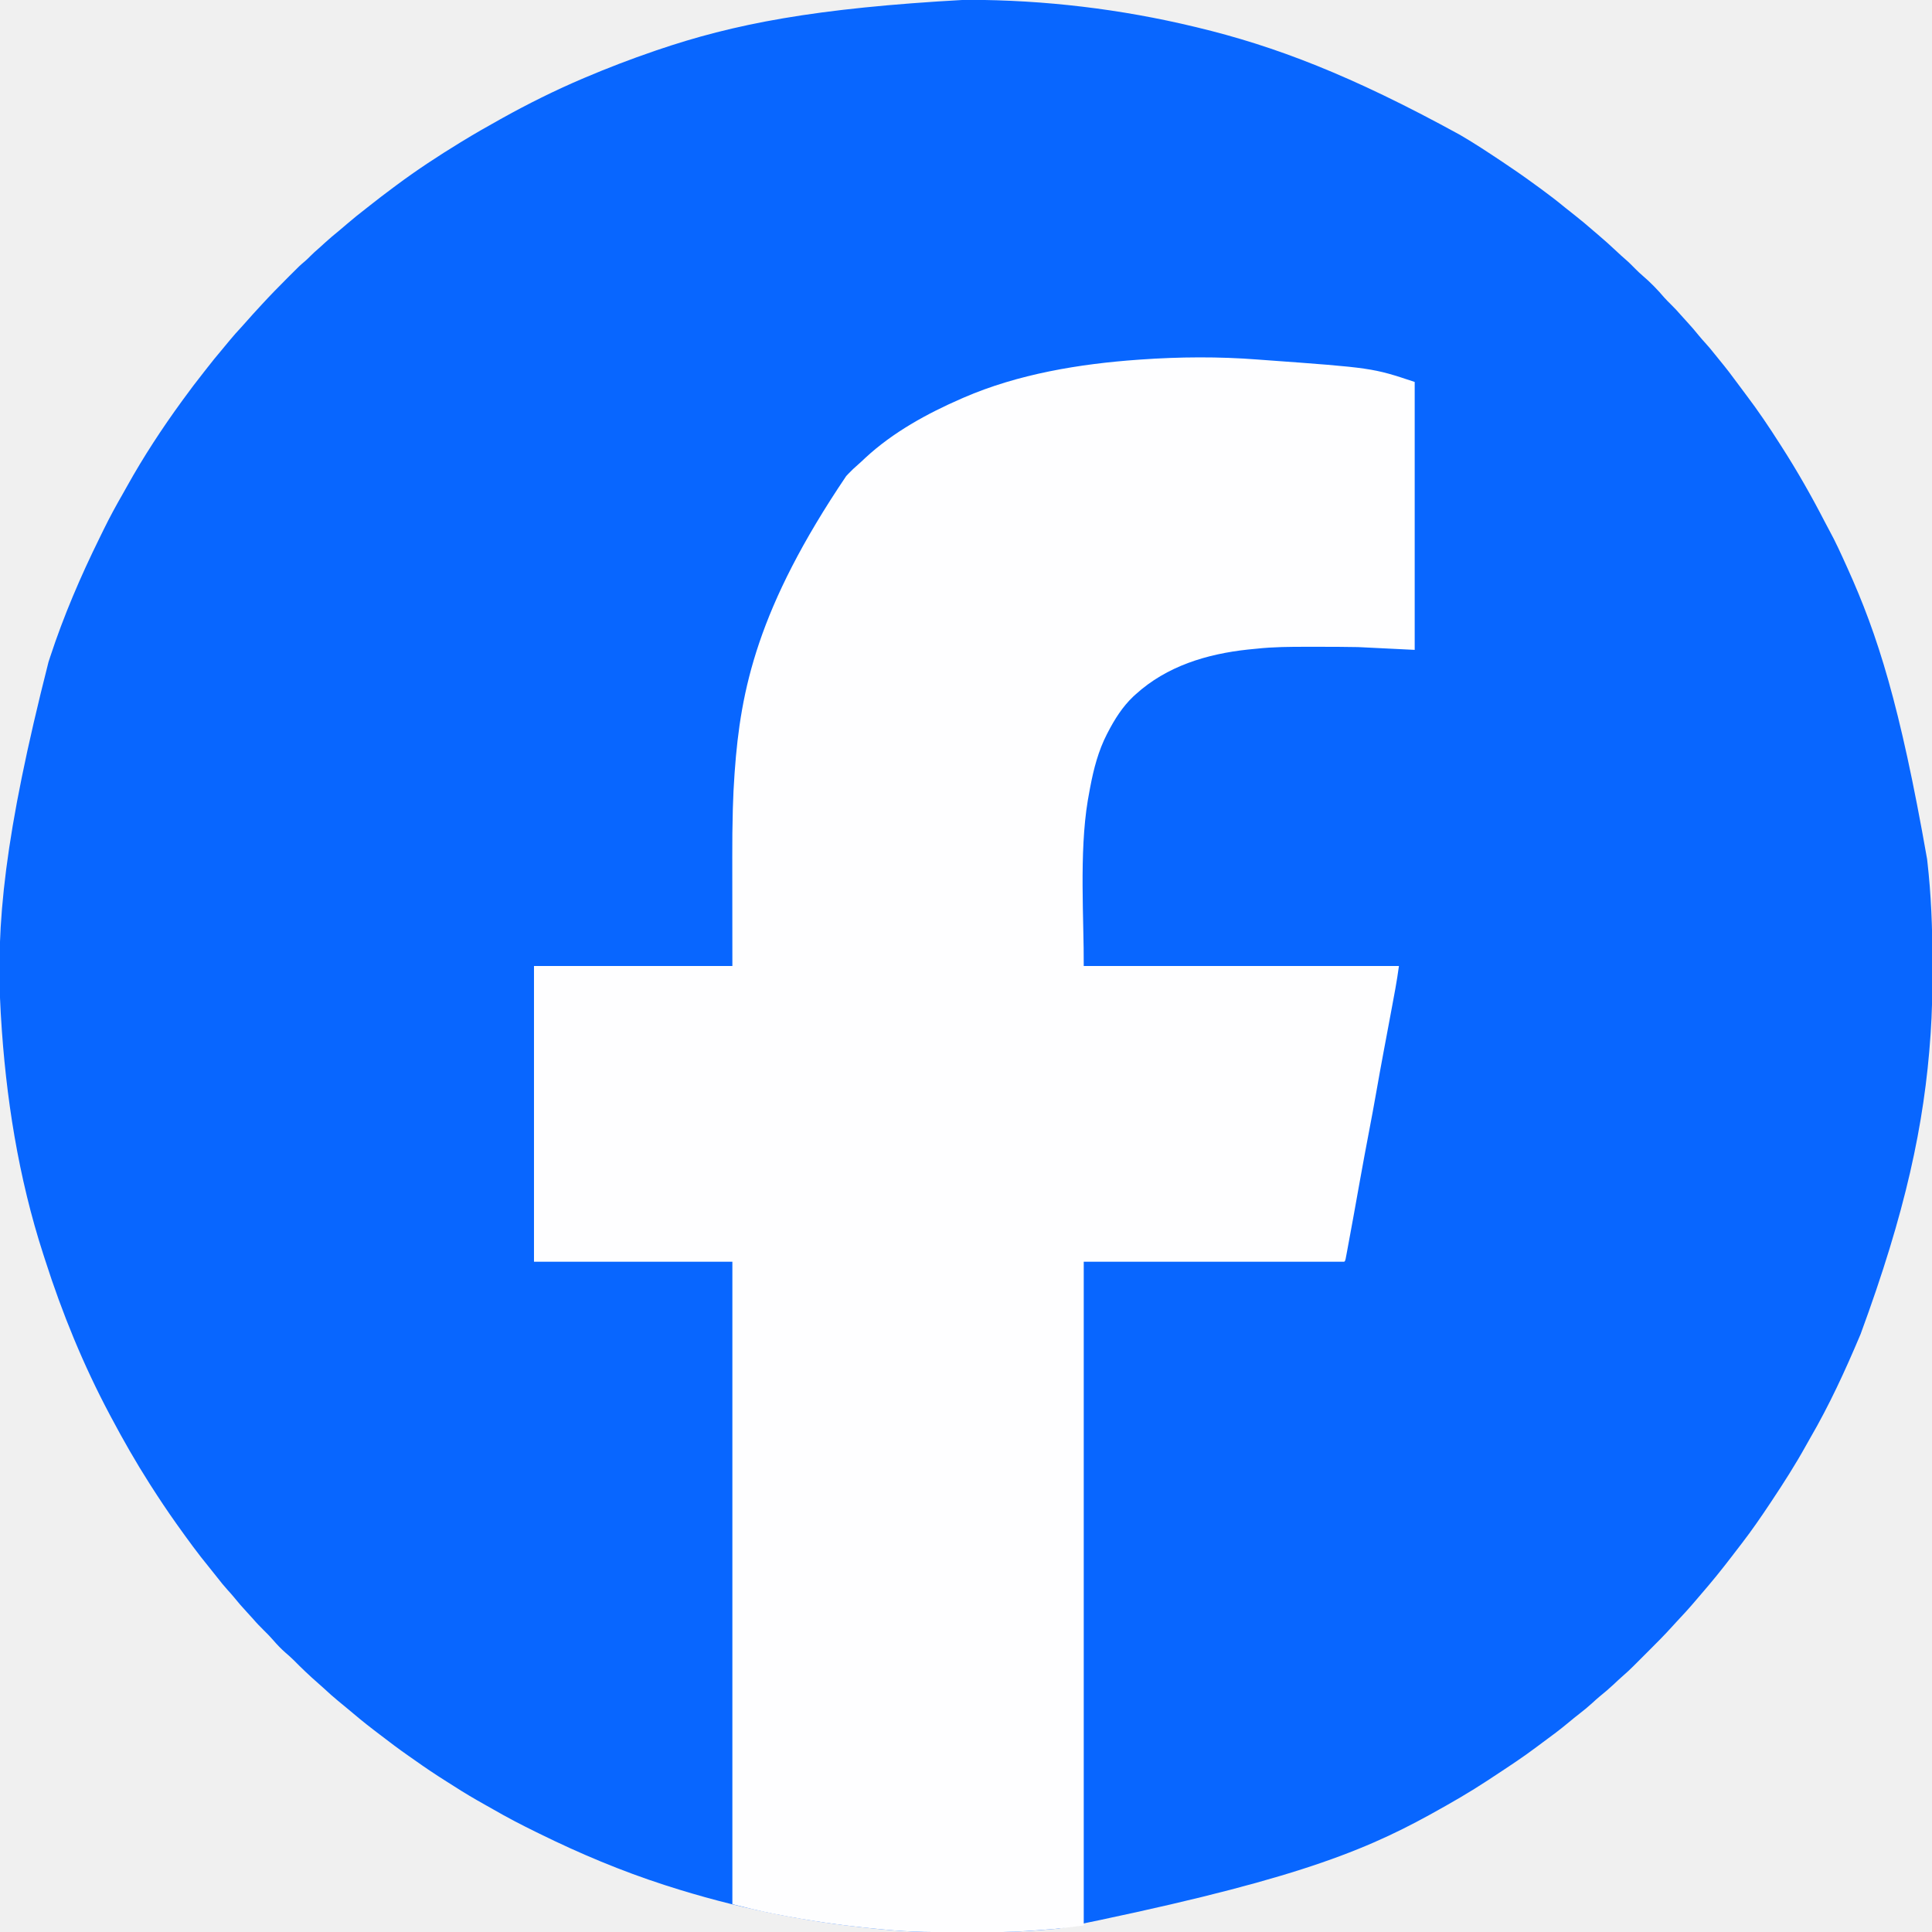
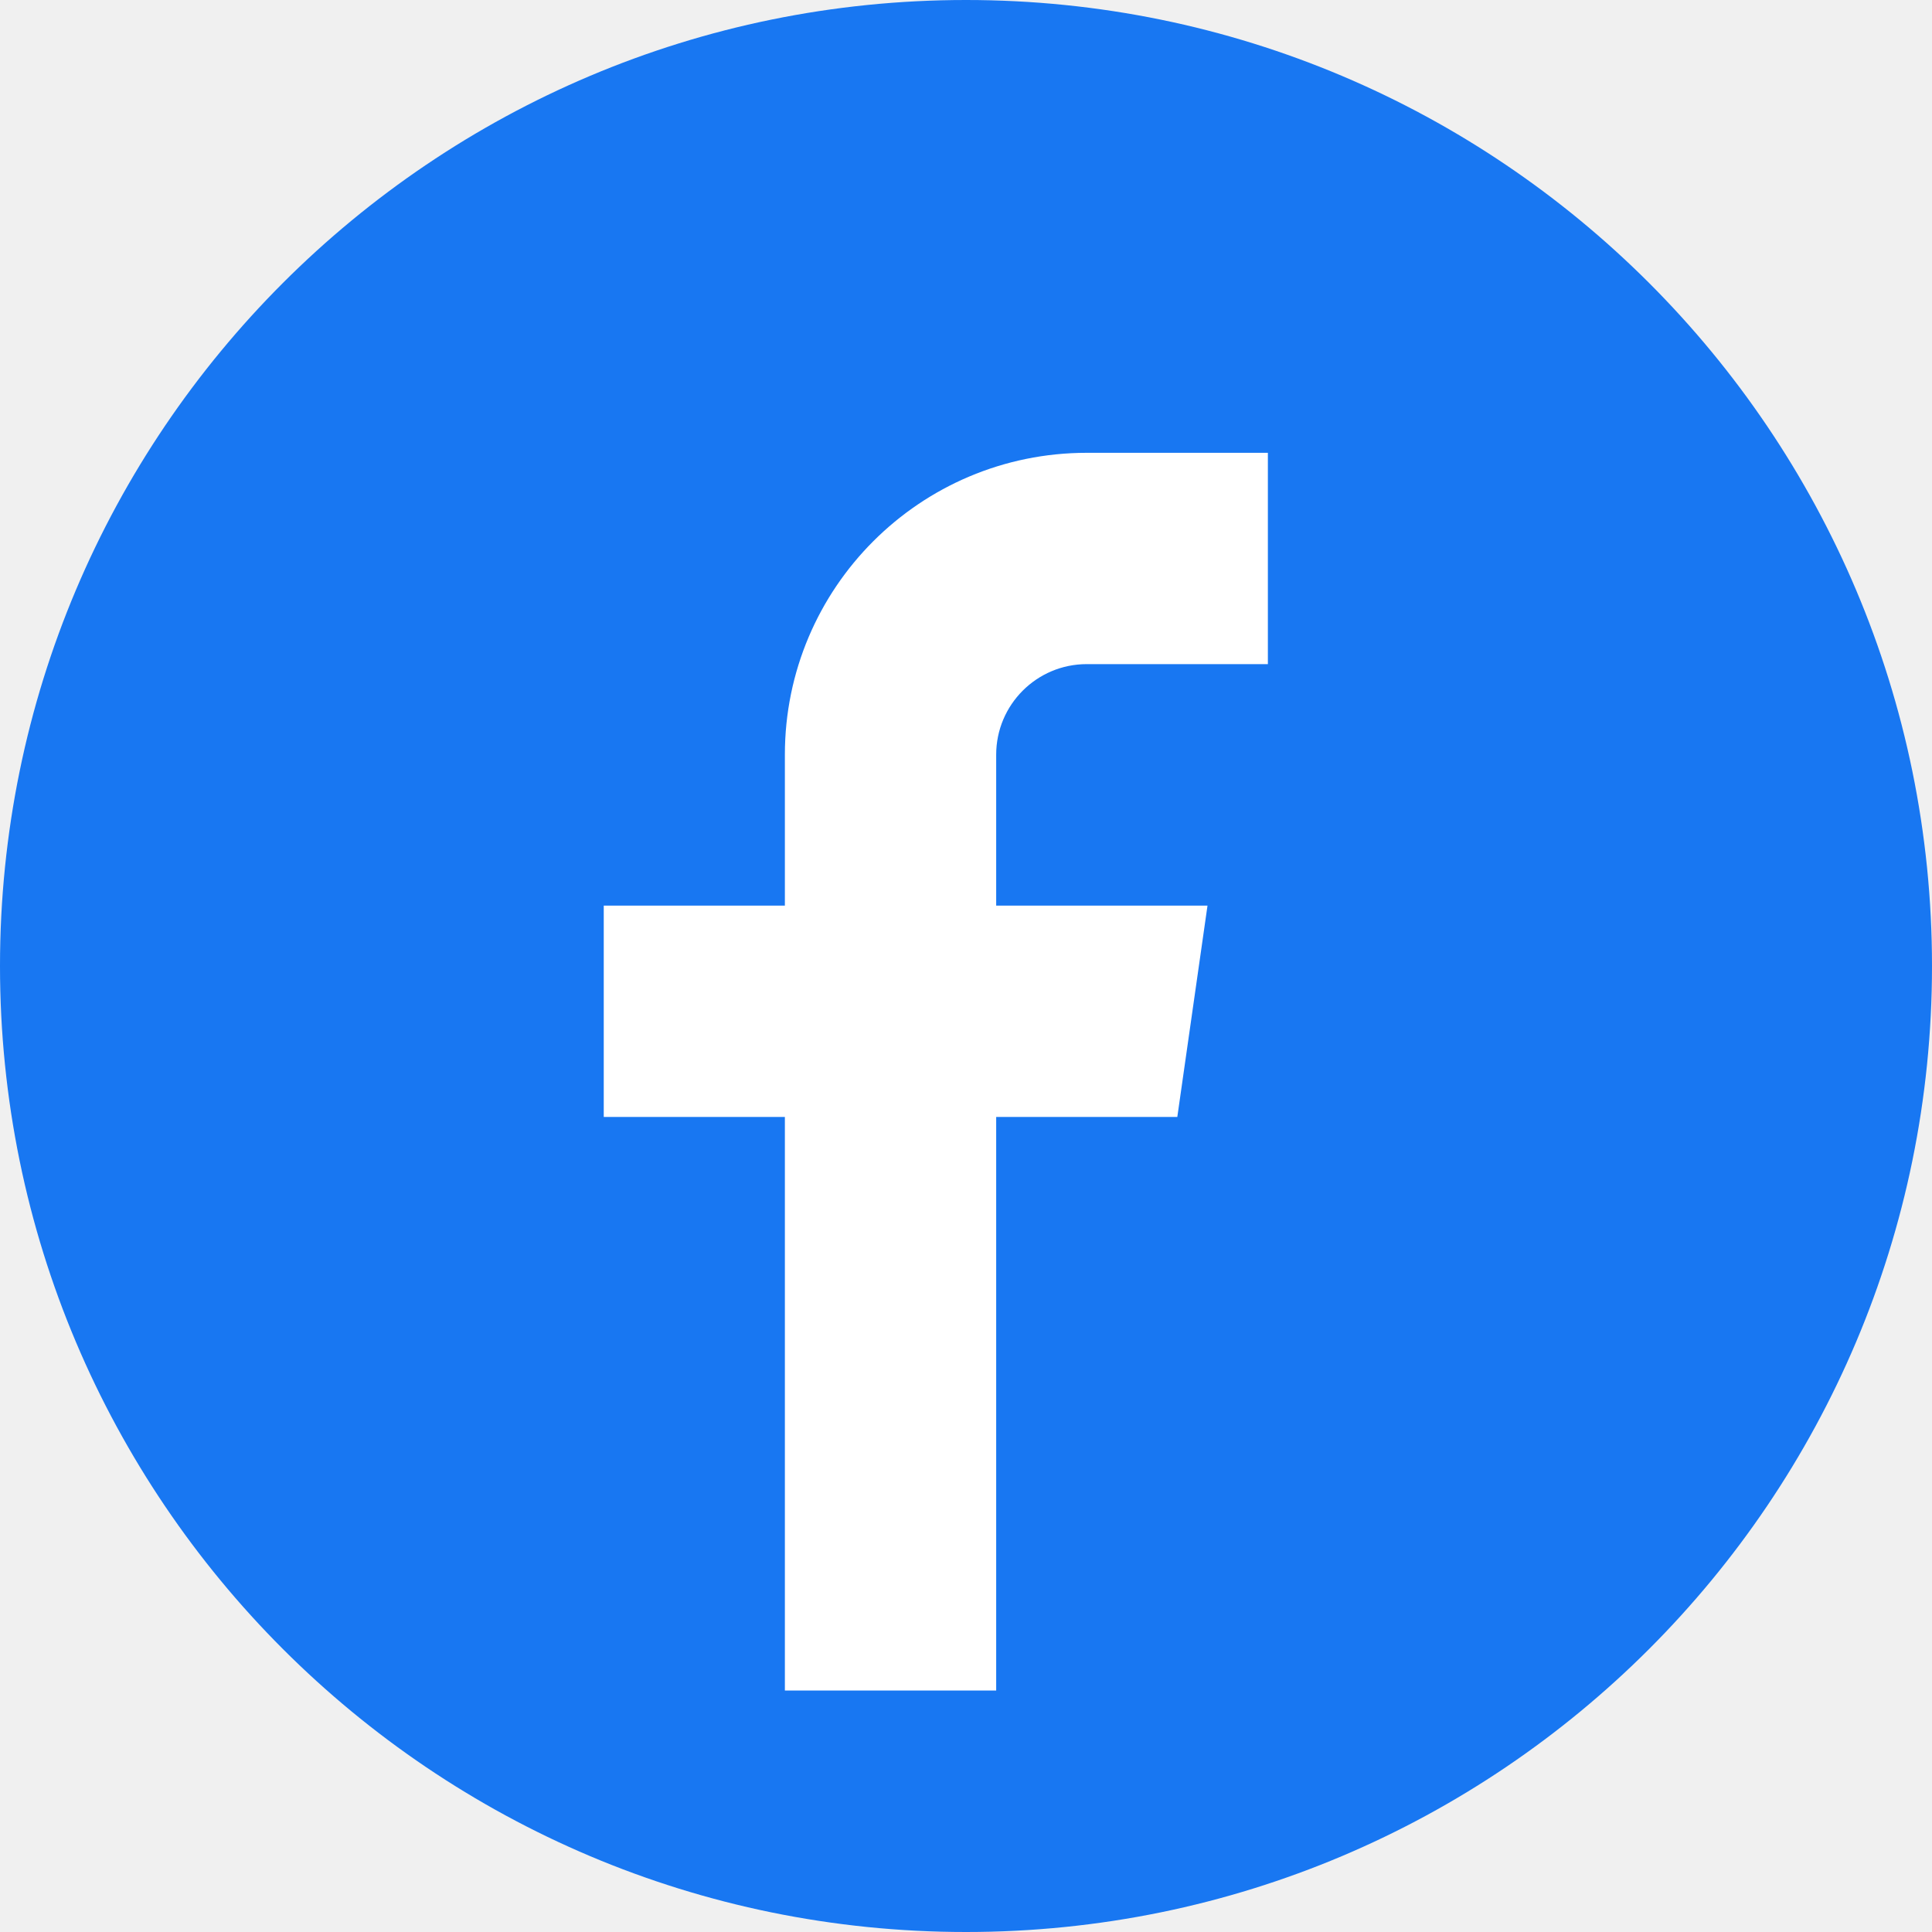
- <svg xmlns="http://www.w3.org/2000/svg" version="1.1" width="2084" height="2084">
-   <path d="M0 0 C1.158 0.001 2.315 0.001 3.508 0.002 C85.983 0.117 167.943 9.876 248.125 29.188 C248.865 29.365 249.604 29.542 250.366 29.725 C334.622 49.957 416.808 81.42 533.125 145.188 C534.021 145.709 534.917 146.231 535.84 146.768 C550.049 155.07 563.742 164.136 577.438 173.25 C578.327 173.841 579.216 174.431 580.132 175.04 C591.695 182.731 603.072 190.632 614.277 198.835 C616.671 200.587 619.074 202.324 621.477 204.062 C630.31 210.504 638.918 217.149 647.355 224.102 C650.937 227.05 654.585 229.906 658.25 232.75 C664.804 237.859 671.106 243.233 677.379 248.68 C679.107 250.172 680.846 251.649 682.59 253.121 C689.549 259.008 696.299 265.07 702.932 271.321 C706.029 274.238 709.138 277.113 712.375 279.875 C716.135 283.104 719.588 286.623 723.066 290.148 C725.608 292.711 728.182 295.169 730.938 297.5 C739.343 304.69 747.216 312.758 754.355 321.199 C756.673 323.803 759.145 326.24 761.625 328.688 C765.329 332.347 768.878 336.077 772.258 340.039 C774.153 342.22 776.105 344.342 778.071 346.46 C782.902 351.666 787.486 356.999 791.941 362.535 C794.119 365.18 796.378 367.72 798.688 370.25 C802.241 374.159 805.585 378.174 808.852 382.324 C810.556 384.471 812.278 386.594 814.023 388.707 C821.23 397.444 828.061 406.394 834.73 415.547 C837.302 419.076 839.916 422.567 842.56 426.042 C855.577 443.177 867.55 461.056 879.125 479.188 C879.625 479.965 880.124 480.743 880.639 481.544 C897.584 507.931 913.096 535.189 927.465 563.059 C929.008 566.049 930.567 569.026 932.191 571.973 C939.193 584.705 945.14 597.956 951.125 611.188 C951.411 611.818 951.696 612.449 951.991 613.099 C984.413 684.797 1008.538 760.056 1037.812 926.75 C1037.958 928.007 1037.958 928.007 1038.106 929.29 C1042.186 965.023 1043.644 1000.921 1043.516 1036.865 C1043.499 1041.717 1043.509 1046.569 1043.526 1051.421 C1043.589 1072.225 1043.122 1092.926 1041.742 1113.688 C1041.681 1114.613 1041.619 1115.539 1041.556 1116.493 C1035.001 1213.08 1014.383 1308.169 966.125 1439.188 C965.74 1440.102 965.74 1440.102 965.348 1441.035 C949.457 1478.738 932.254 1516.097 911.677 1551.494 C910.078 1554.268 908.515 1557.06 906.961 1559.859 C895.548 1580.394 882.948 1600.078 869.938 1619.625 C869.44 1620.373 868.943 1621.121 868.43 1621.892 C858.687 1636.526 848.741 1651.013 838 1664.938 C837.323 1665.821 836.645 1666.704 835.947 1667.615 C834.613 1669.354 833.278 1671.092 831.94 1672.829 C830.344 1674.902 828.753 1676.979 827.164 1679.059 C822.235 1685.503 817.232 1691.882 812.125 1698.188 C811.441 1699.036 810.756 1699.884 810.051 1700.758 C804.88 1707.126 799.578 1713.373 794.223 1719.586 C792.198 1721.935 790.185 1724.294 788.184 1726.664 C781.38 1734.703 774.308 1742.441 767.075 1750.094 C765.681 1751.591 764.303 1753.102 762.935 1754.623 C754.621 1763.844 745.86 1772.604 737.072 1781.371 C734.429 1784.008 731.791 1786.651 729.154 1789.295 C727.453 1790.995 725.752 1792.695 724.051 1794.395 C723.274 1795.174 722.496 1795.953 721.695 1796.756 C717.554 1800.88 713.336 1804.848 708.899 1808.652 C705.955 1811.201 703.145 1813.891 700.312 1816.562 C695.288 1821.269 690.135 1825.716 684.758 1830.02 C682.015 1832.278 679.416 1834.645 676.812 1837.062 C672.284 1841.226 667.59 1845.05 662.728 1848.807 C658.768 1851.874 654.893 1855.023 651.05 1858.235 C642.12 1865.696 632.891 1872.645 623.471 1879.473 C621.25 1881.096 619.051 1882.744 616.859 1884.406 C601.99 1895.632 586.412 1905.81 570.855 1916.048 C568.601 1917.533 566.352 1919.025 564.102 1920.516 C544.679 1933.311 524.477 1944.945 504.125 1956.188 C502.632 1957.012 502.632 1957.012 501.109 1957.854 C425.126 1999.654 344.004 2031.258 101.125 2080.5 C99.963 2080.613 99.963 2080.613 98.778 2080.729 C92.899 2081.291 87.015 2081.755 81.125 2082.188 C79.984 2082.274 78.842 2082.36 77.667 2082.449 C53.409 2084.23 29.206 2084.551 4.889 2084.506 C1.83 2084.5 -1.23 2084.497 -4.289 2084.494 C-32.385 2084.459 -60.378 2084.272 -88.357 2081.441 C-91.012 2081.174 -93.668 2080.92 -96.325 2080.667 C-173.045 2073.302 -248.512 2057.845 -321.875 2034.188 C-322.64 2033.941 -323.405 2033.695 -324.194 2033.441 C-370.464 2018.486 -415.273 1999.669 -458.875 1978.188 C-460.075 1977.6 -461.275 1977.013 -462.475 1976.427 C-478.297 1968.685 -493.845 1960.615 -509.095 1951.785 C-511.964 1950.137 -514.848 1948.519 -517.738 1946.91 C-529.198 1940.524 -540.403 1933.868 -551.427 1926.757 C-554.022 1925.094 -556.63 1923.453 -559.242 1921.816 C-570.923 1914.481 -582.319 1906.835 -593.554 1898.834 C-595.748 1897.277 -597.953 1895.737 -600.164 1894.203 C-610.85 1886.771 -621.207 1878.938 -631.521 1870.999 C-633.58 1869.414 -635.644 1867.836 -637.711 1866.262 C-647.391 1858.879 -656.766 1851.16 -666.037 1843.274 C-669.465 1840.362 -672.935 1837.51 -676.438 1834.688 C-681.515 1830.557 -686.321 1826.179 -691.117 1821.73 C-693.278 1819.738 -695.458 1817.79 -697.688 1815.875 C-707.037 1807.755 -715.979 1799.167 -724.676 1790.355 C-727.329 1787.74 -730.117 1785.321 -732.941 1782.895 C-737.642 1778.744 -741.995 1774.269 -746.062 1769.5 C-749.319 1765.704 -752.821 1762.202 -756.375 1758.688 C-760.414 1754.689 -764.332 1750.669 -768.012 1746.332 C-770.016 1744.025 -772.088 1741.794 -774.174 1739.562 C-779.249 1734.129 -784.082 1728.59 -788.738 1722.789 C-790.834 1720.238 -793.015 1717.804 -795.25 1715.375 C-799.23 1711.002 -802.888 1706.446 -806.51 1701.778 C-809.51 1697.912 -812.565 1694.098 -815.669 1690.315 C-827.359 1676.069 -838.177 1661.187 -848.875 1646.188 C-849.714 1645.012 -849.714 1645.012 -850.57 1643.813 C-860.043 1630.509 -869.077 1616.946 -877.875 1603.188 C-878.495 1602.218 -879.115 1601.248 -879.754 1600.25 C-894.484 1577.141 -908.03 1553.389 -920.875 1529.188 C-921.419 1528.167 -921.964 1527.147 -922.525 1526.095 C-950.922 1472.738 -973.776 1416.818 -992.203 1359.28 C-992.843 1357.288 -993.489 1355.298 -994.138 1353.309 C-1021.08 1270.164 -1034.751 1183.26 -1039.875 1096.188 C-1039.983 1094.42 -1039.983 1094.42 -1040.093 1092.616 C-1045.636 997.602 -1035.951 900.81 -988.555 714.245 C-987.911 712.298 -987.273 710.349 -986.636 708.4 C-972.198 664.457 -953.945 621.947 -933.502 580.489 C-931.924 577.286 -930.358 574.077 -928.793 570.867 C-922.477 557.99 -915.664 545.469 -908.507 533.042 C-906.881 530.198 -905.282 527.341 -903.691 524.477 C-886.129 492.898 -866.145 462.402 -844.875 433.188 C-844.049 432.049 -844.049 432.049 -843.207 430.888 C-836.061 421.059 -828.773 411.366 -821.202 401.861 C-819.837 400.139 -818.485 398.407 -817.137 396.672 C-812.173 390.29 -807.113 384.019 -801.859 377.873 C-798.976 374.499 -796.159 371.082 -793.375 367.625 C-789.248 362.551 -784.874 357.75 -780.43 352.957 C-778.374 350.728 -776.359 348.48 -774.375 346.188 C-770.155 341.331 -765.802 336.598 -761.434 331.875 C-760.403 330.759 -759.374 329.64 -758.348 328.519 C-749.457 318.81 -740.235 309.442 -730.938 300.125 C-730.351 299.536 -729.765 298.948 -729.162 298.341 C-717.614 286.754 -717.614 286.754 -711.508 281.606 C-709.709 280.044 -708.042 278.388 -706.375 276.688 C-703.408 273.673 -700.302 270.888 -697.098 268.129 C-694.545 265.899 -692.056 263.607 -689.562 261.312 C-685.1 257.242 -680.512 253.386 -675.812 249.594 C-672.511 246.89 -669.288 244.106 -666.062 241.312 C-659.734 235.85 -653.224 230.661 -646.616 225.542 C-644.885 224.196 -643.164 222.838 -641.445 221.477 C-633.374 215.083 -625.203 208.833 -616.927 202.707 C-615.598 201.723 -614.27 200.736 -612.944 199.746 C-591.094 183.468 -568.106 168.414 -544.875 154.188 C-544.1 153.712 -543.326 153.237 -542.528 152.748 C-529.158 144.573 -515.571 136.799 -501.875 129.188 C-500.959 128.676 -500.042 128.165 -499.098 127.639 C-471.104 112.074 -442.342 97.747 -412.875 85.188 C-412.162 84.883 -411.449 84.579 -410.714 84.266 C-385.763 73.643 -360.53 63.973 -334.875 55.188 C-334.153 54.94 -333.431 54.692 -332.687 54.437 C-249.375 25.954 -162.189 8.985 0 0 Z " fill="#0866FF" transform="translate(1040.875,-0.1875)" />
-   <path d="M0 0 C2.425 0.186 4.85 0.361 7.276 0.536 C123.749 8.989 123.749 8.989 169.313 24.177 C169.313 119.547 169.313 214.917 169.313 313.177 C139.118 311.692 139.118 311.692 108.313 310.177 C93.772 309.96 79.267 309.781 64.73 309.855 C61.001 309.868 57.272 309.863 53.543 309.858 C35.136 309.839 16.842 309.919 -1.479 311.934 C-4.487 312.265 -7.501 312.535 -10.515 312.818 C-54.962 317.603 -98.123 330.679 -131.687 361.177 C-132.559 361.966 -133.432 362.755 -134.331 363.568 C-145.936 374.606 -154.374 388.037 -161.687 402.177 C-162.158 403.081 -162.158 403.081 -162.639 404.003 C-171.892 422.001 -176.945 441.386 -180.687 461.177 C-180.967 462.653 -180.967 462.653 -181.253 464.159 C-181.813 467.162 -182.349 470.168 -182.874 473.177 C-183.029 474.04 -183.184 474.903 -183.344 475.792 C-192.766 532.474 -187.354 605.585 -187.687 654.177 C-75.487 654.177 36.713 654.177 152.313 654.177 C151.144 662.361 149.978 670.463 148.466 678.576 C148.293 679.512 148.121 680.449 147.943 681.414 C147.382 684.461 146.816 687.506 146.251 690.552 C145.85 692.721 145.45 694.89 145.05 697.059 C143.053 707.87 141.035 718.678 139.001 729.482 C138.814 730.473 138.627 731.464 138.435 732.486 C136.928 740.488 136.928 740.488 136.186 744.421 C133.274 759.881 130.485 775.359 127.758 790.852 C125.342 804.565 122.813 818.253 120.188 831.927 C116.786 849.658 113.506 867.407 110.313 885.177 C108.826 893.453 107.339 901.728 105.85 910.004 C105.018 914.629 104.188 919.254 103.359 923.88 C101.136 936.26 98.88 948.635 96.536 960.994 C96.327 962.109 96.118 963.225 95.902 964.375 C95.611 965.896 95.611 965.896 95.313 967.449 C95.144 968.342 94.974 969.234 94.799 970.154 C94.313 972.177 94.313 972.177 93.313 973.177 C0.583 973.177 -92.147 973.177 -187.687 973.177 C-187.687 1209.457 -187.687 1445.737 -187.687 1689.177 C-215.427 1692.645 -215.427 1692.645 -228.689 1693.63 C-231.704 1693.855 -234.718 1694.093 -237.732 1694.331 C-254.843 1695.614 -271.889 1696.341 -289.05 1696.38 C-290.961 1696.387 -292.871 1696.394 -294.782 1696.402 C-300.854 1696.421 -306.927 1696.426 -312.999 1696.427 C-314.55 1696.428 -314.55 1696.428 -316.131 1696.428 C-345.553 1696.435 -374.867 1696.395 -404.169 1693.43 C-406.824 1693.163 -409.48 1692.909 -412.136 1692.657 C-448.872 1689.13 -485.369 1683.823 -521.562 1676.615 C-522.458 1676.437 -523.355 1676.259 -524.278 1676.076 C-538.551 1673.226 -552.546 1669.712 -566.687 1666.177 C-566.687 1437.487 -566.687 1208.797 -566.687 973.177 C-637.307 973.177 -707.927 973.177 -780.687 973.177 C-780.687 867.907 -780.687 762.637 -780.687 654.177 C-710.067 654.177 -639.447 654.177 -566.687 654.177 C-566.726 606.763 -566.726 606.763 -566.777 559.348 C-566.781 550.053 -566.781 550.053 -566.782 545.663 C-566.783 542.68 -566.787 539.698 -566.792 536.715 C-566.823 519.689 -566.7 502.681 -566.219 485.66 C-566.198 484.91 -566.177 484.16 -566.155 483.387 C-565.808 471.321 -565.252 459.279 -564.374 447.24 C-564.31 446.334 -564.245 445.429 -564.179 444.496 C-557.889 356.631 -539.868 267.87 -443.937 125.74 C-443.034 124.764 -443.034 124.764 -442.114 123.769 C-438.445 119.865 -434.614 116.276 -430.549 112.787 C-428.042 110.619 -425.654 108.332 -423.249 106.052 C-393.621 78.563 -356.495 58.179 -319.687 42.177 C-318.877 41.822 -318.066 41.467 -317.232 41.101 C-258.401 15.589 -192.272 4.669 -128.687 0.177 C-127.975 0.126 -127.263 0.075 -126.529 0.022 C-84.509 -2.959 -42.01 -3.26 0 0 Z " fill="#FEFEFF" transform="translate(1356.687,387.8229)" />
+ <svg xmlns="http://www.w3.org/2000/svg" viewBox="0 0 24 24">
+   <circle cx="12" cy="12" r="12" fill="#1877F2" />
+   <path d="M13.5 8.25h2.25V5.625H13.5C11.429 5.625 9.75 7.304 9.75 9.375V11.25H7.5V13.875H9.75V21h2.625v-7.125h2.25l.375-2.625H12.375V9.375c0-.621.504-1.125 1.125-1.125Z" fill="#FFFFFF" />
</svg>
